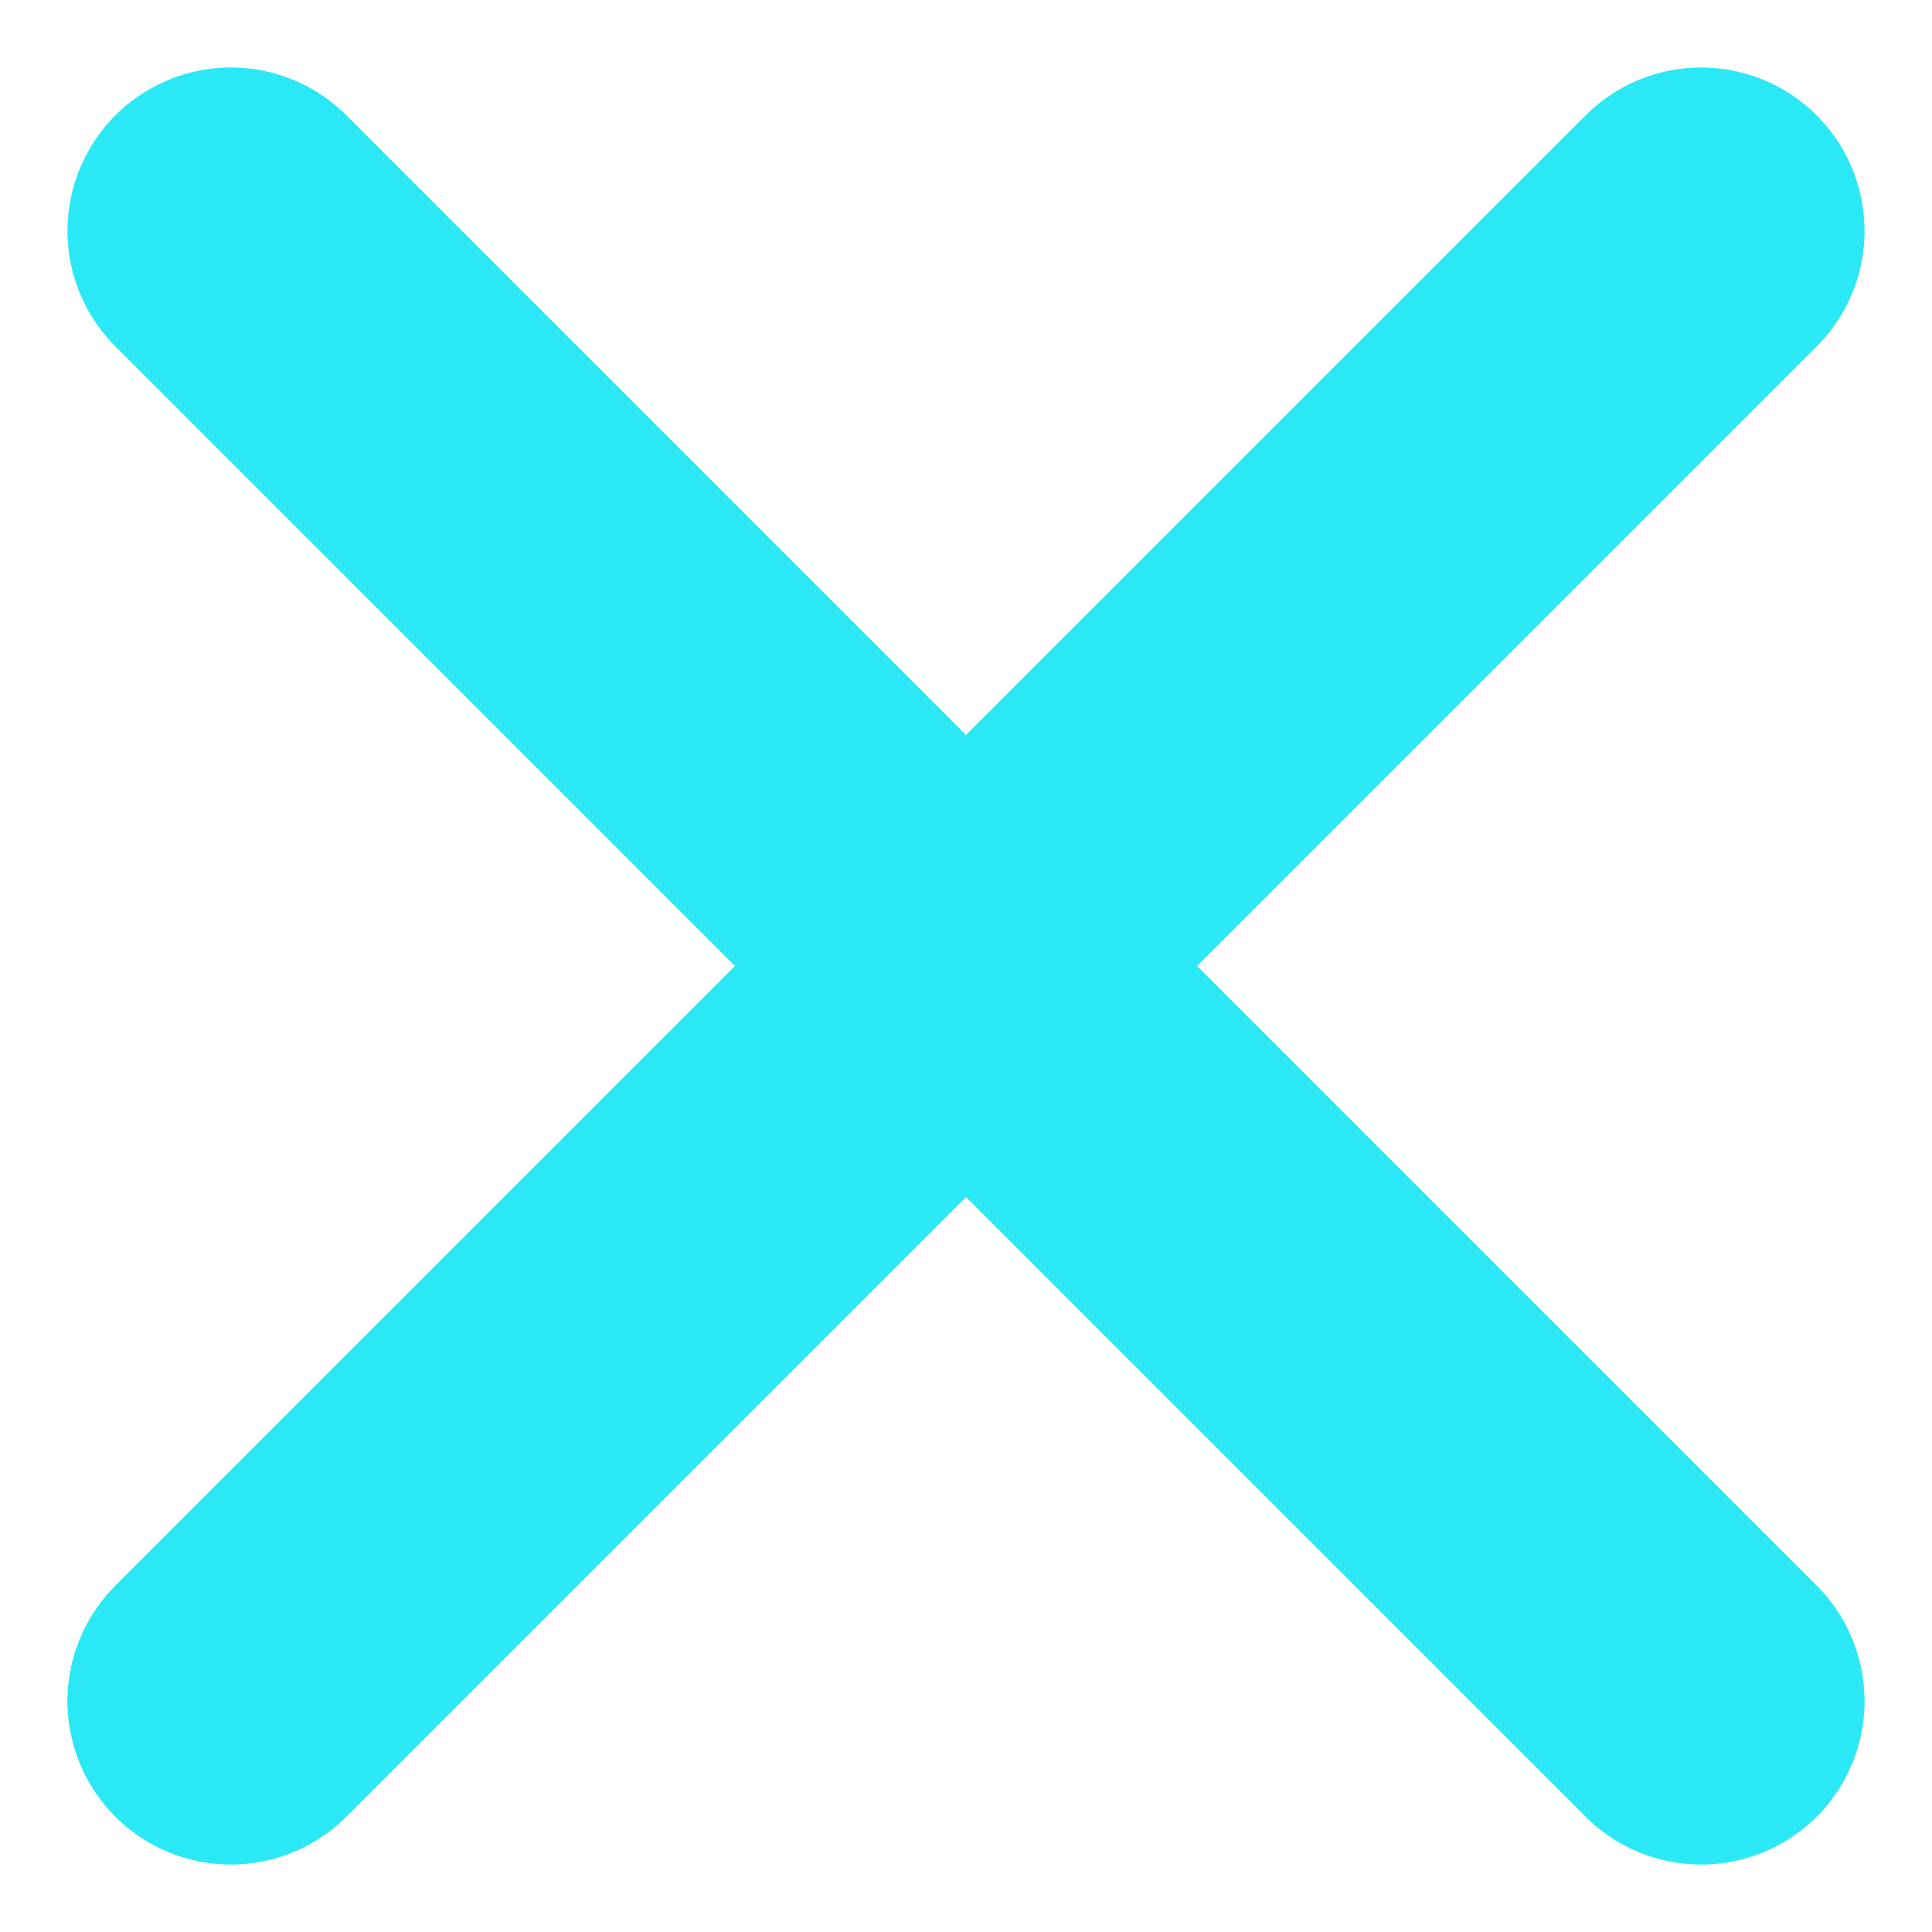
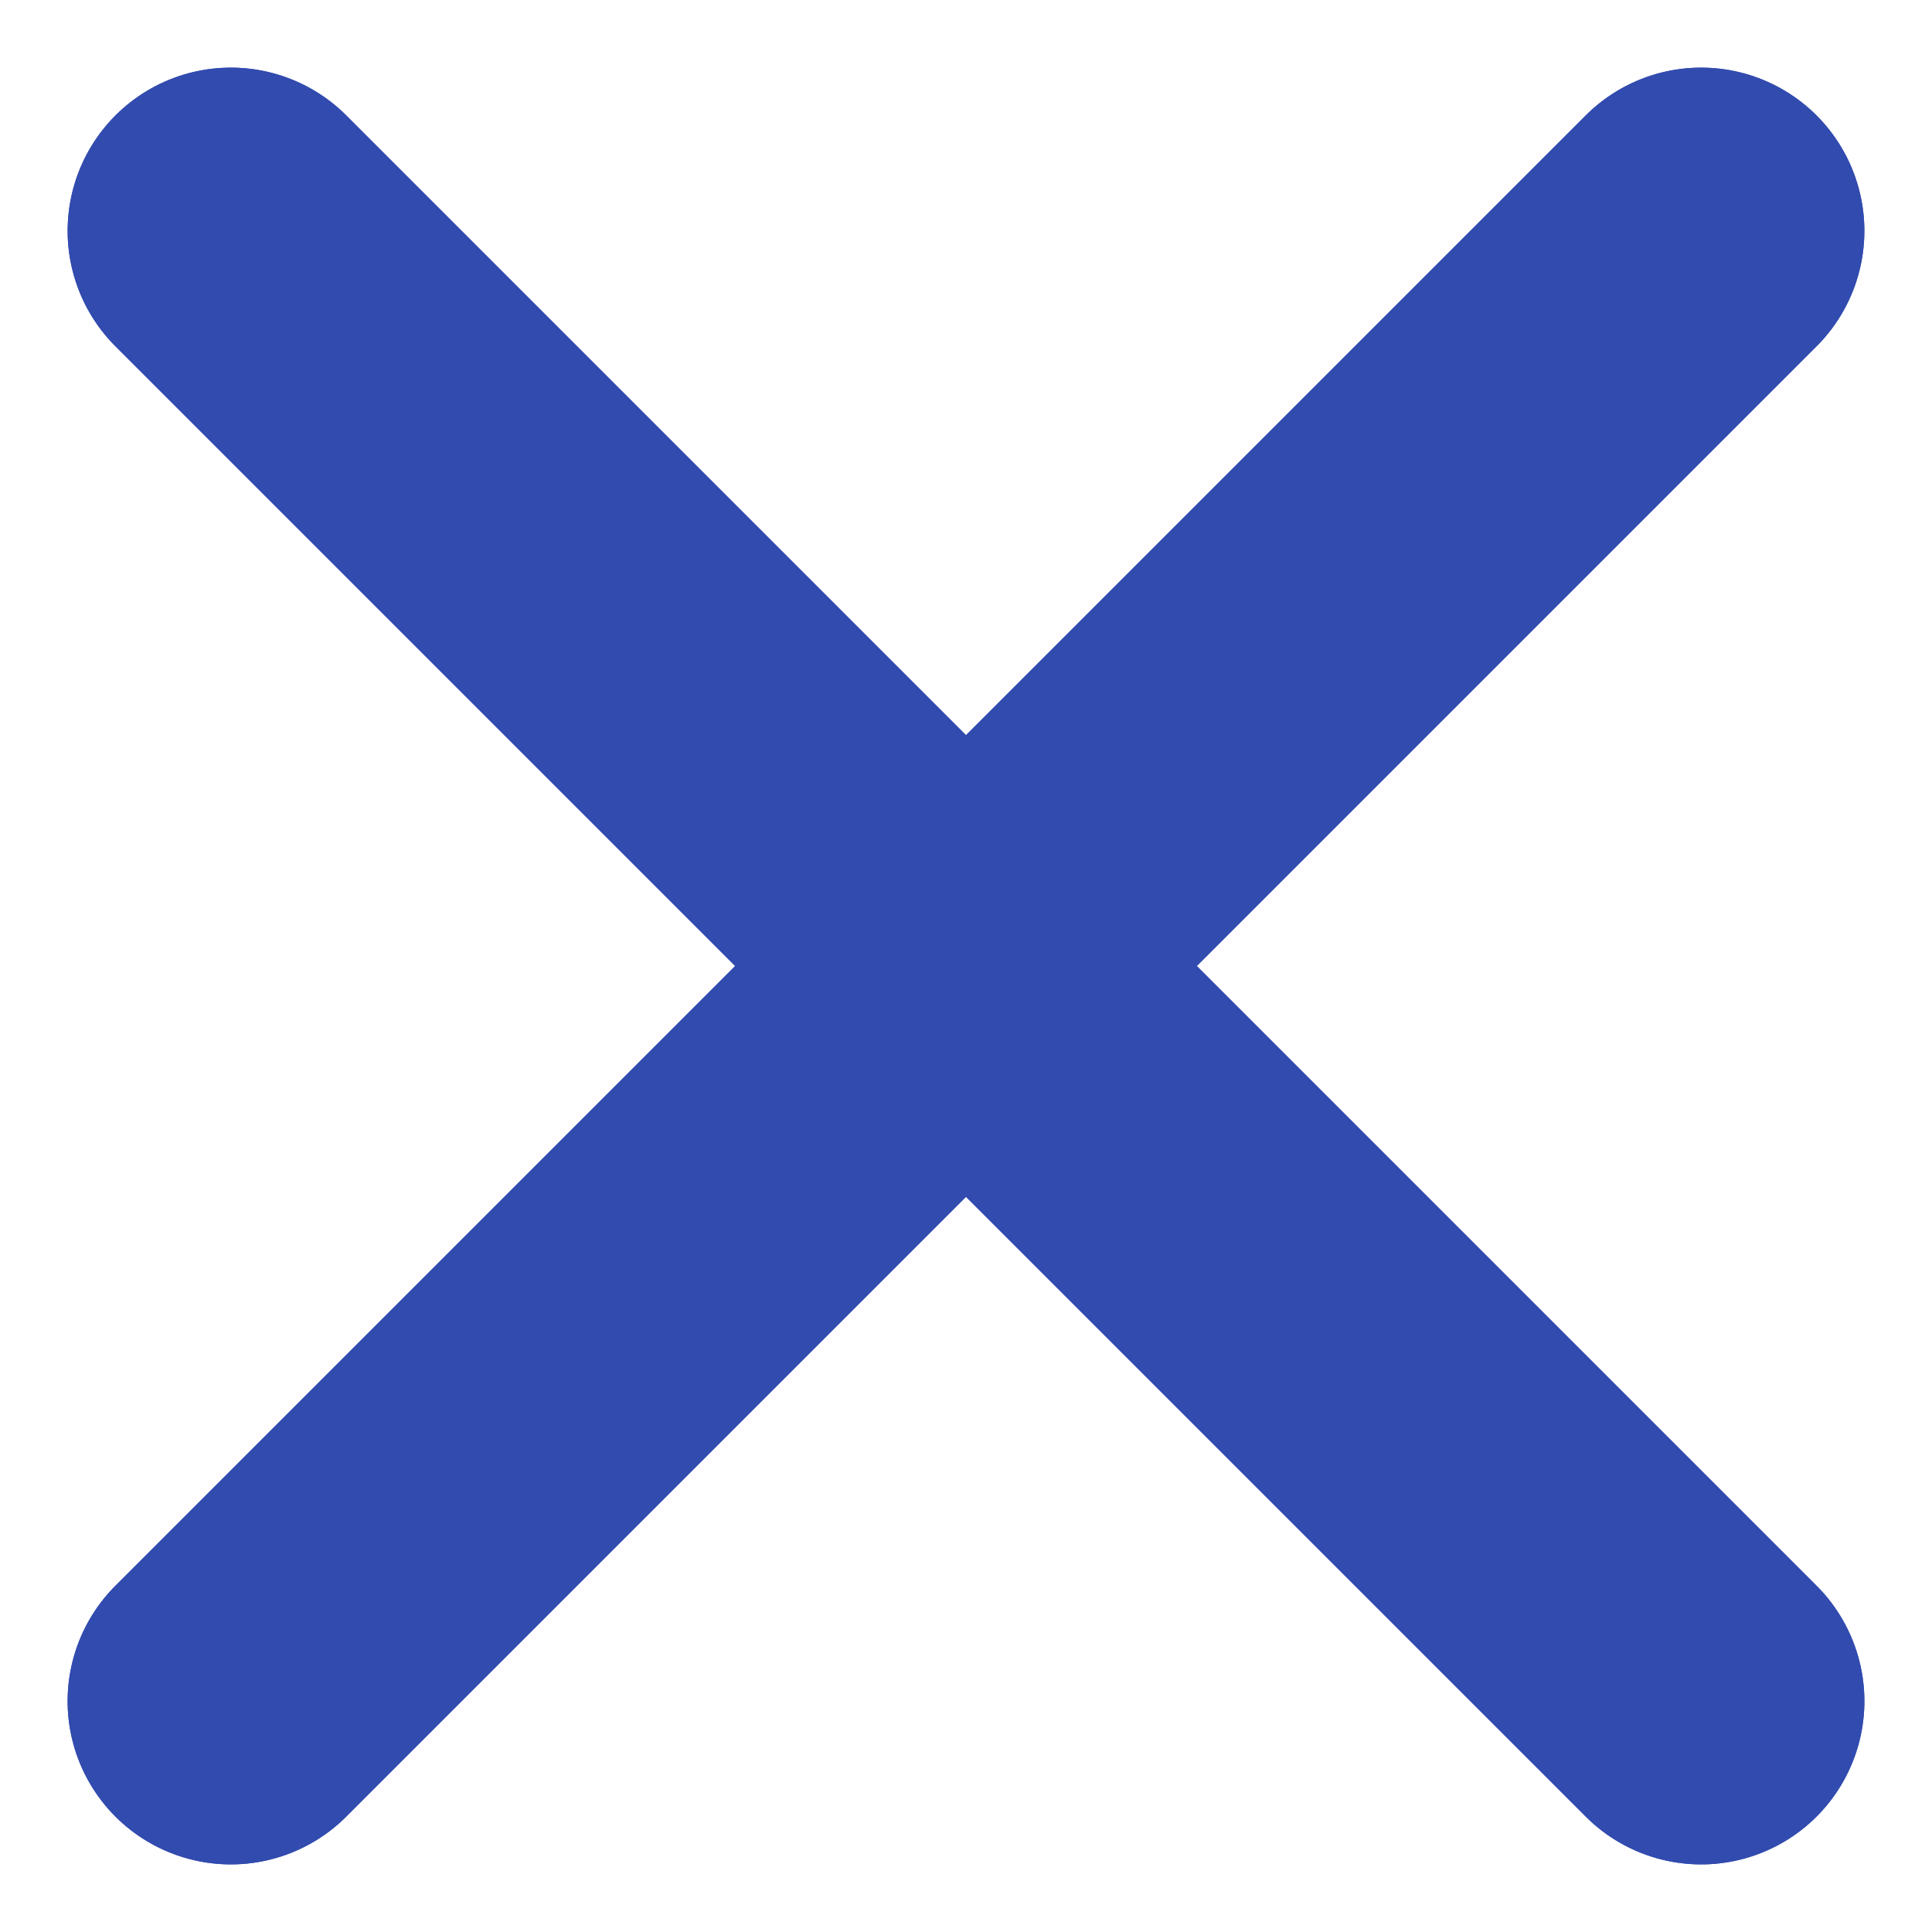
<svg xmlns="http://www.w3.org/2000/svg" width="35.507" height="35.507" viewBox="0 0 35.507 35.507">
  <defs>
    <style>
      .cls-1 {
        fill: none;
-         stroke: #2be8f7;
+         stroke: #324BAF;
        stroke-linecap: round;
        stroke-width: 6px;
      }
    </style>
  </defs>
  <g id="Group_530" data-name="Group 530" transform="translate(-829.143 -475.12)">
    <g id="Group_440" data-name="Group 440" transform="translate(833.386 479.363)">
      <g id="Group_372" data-name="Group 372" transform="translate(0 0) rotate(45)">
        <path id="Path_490" data-name="Path 490" class="cls-1" d="M38.214,0H0" transform="translate(0 0)" />
      </g>
      <g id="Group_468" data-name="Group 468" transform="translate(0 0) rotate(45)">
        <path id="Path_490-2" data-name="Path 490" class="cls-1" d="M38.214,0H0" transform="translate(0 0)" />
      </g>
    </g>
    <g id="Group_469" data-name="Group 469" transform="translate(860.407 479.363) rotate(90)">
      <g id="Group_372-2" data-name="Group 372" transform="translate(0 0) rotate(45)">
        <path id="Path_490-3" data-name="Path 490" class="cls-1" d="M38.214,0H0" transform="translate(0 0)" />
      </g>
      <g id="Group_468-2" data-name="Group 468" transform="translate(0 0) rotate(45)">
        <path id="Path_490-4" data-name="Path 490" class="cls-1" d="M38.214,0H0" transform="translate(0 0)" />
      </g>
    </g>
  </g>
</svg>
